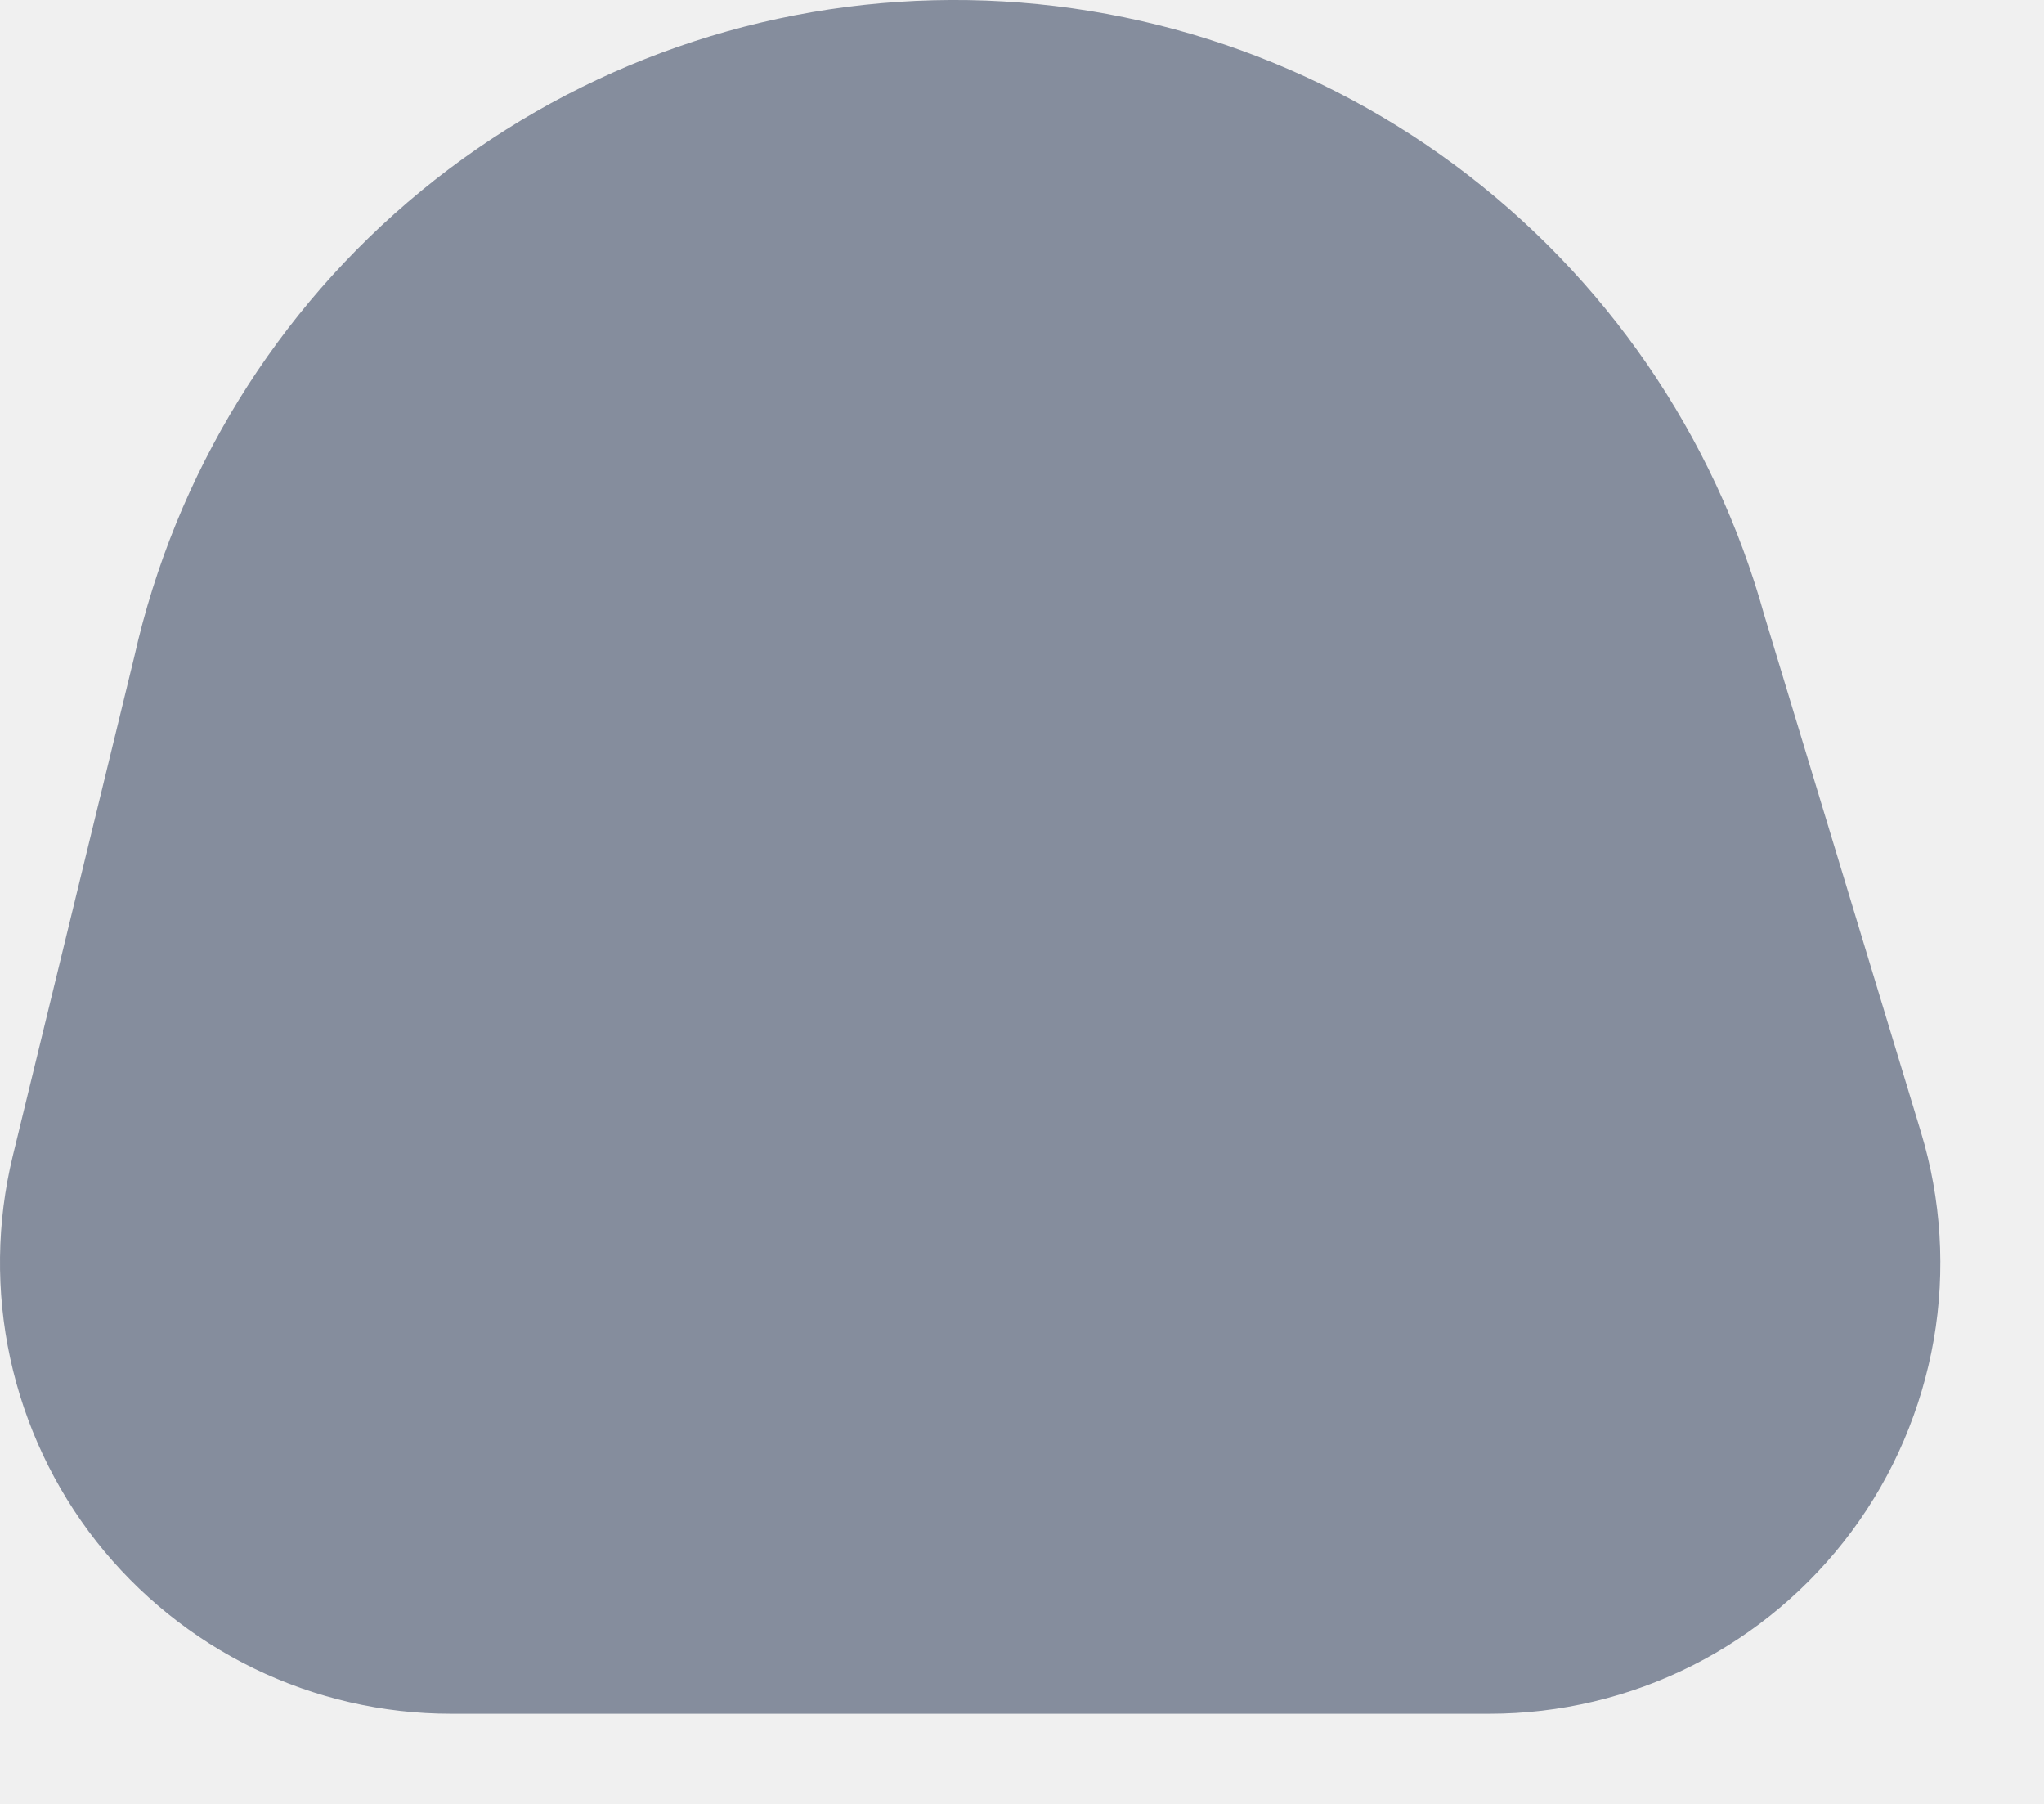
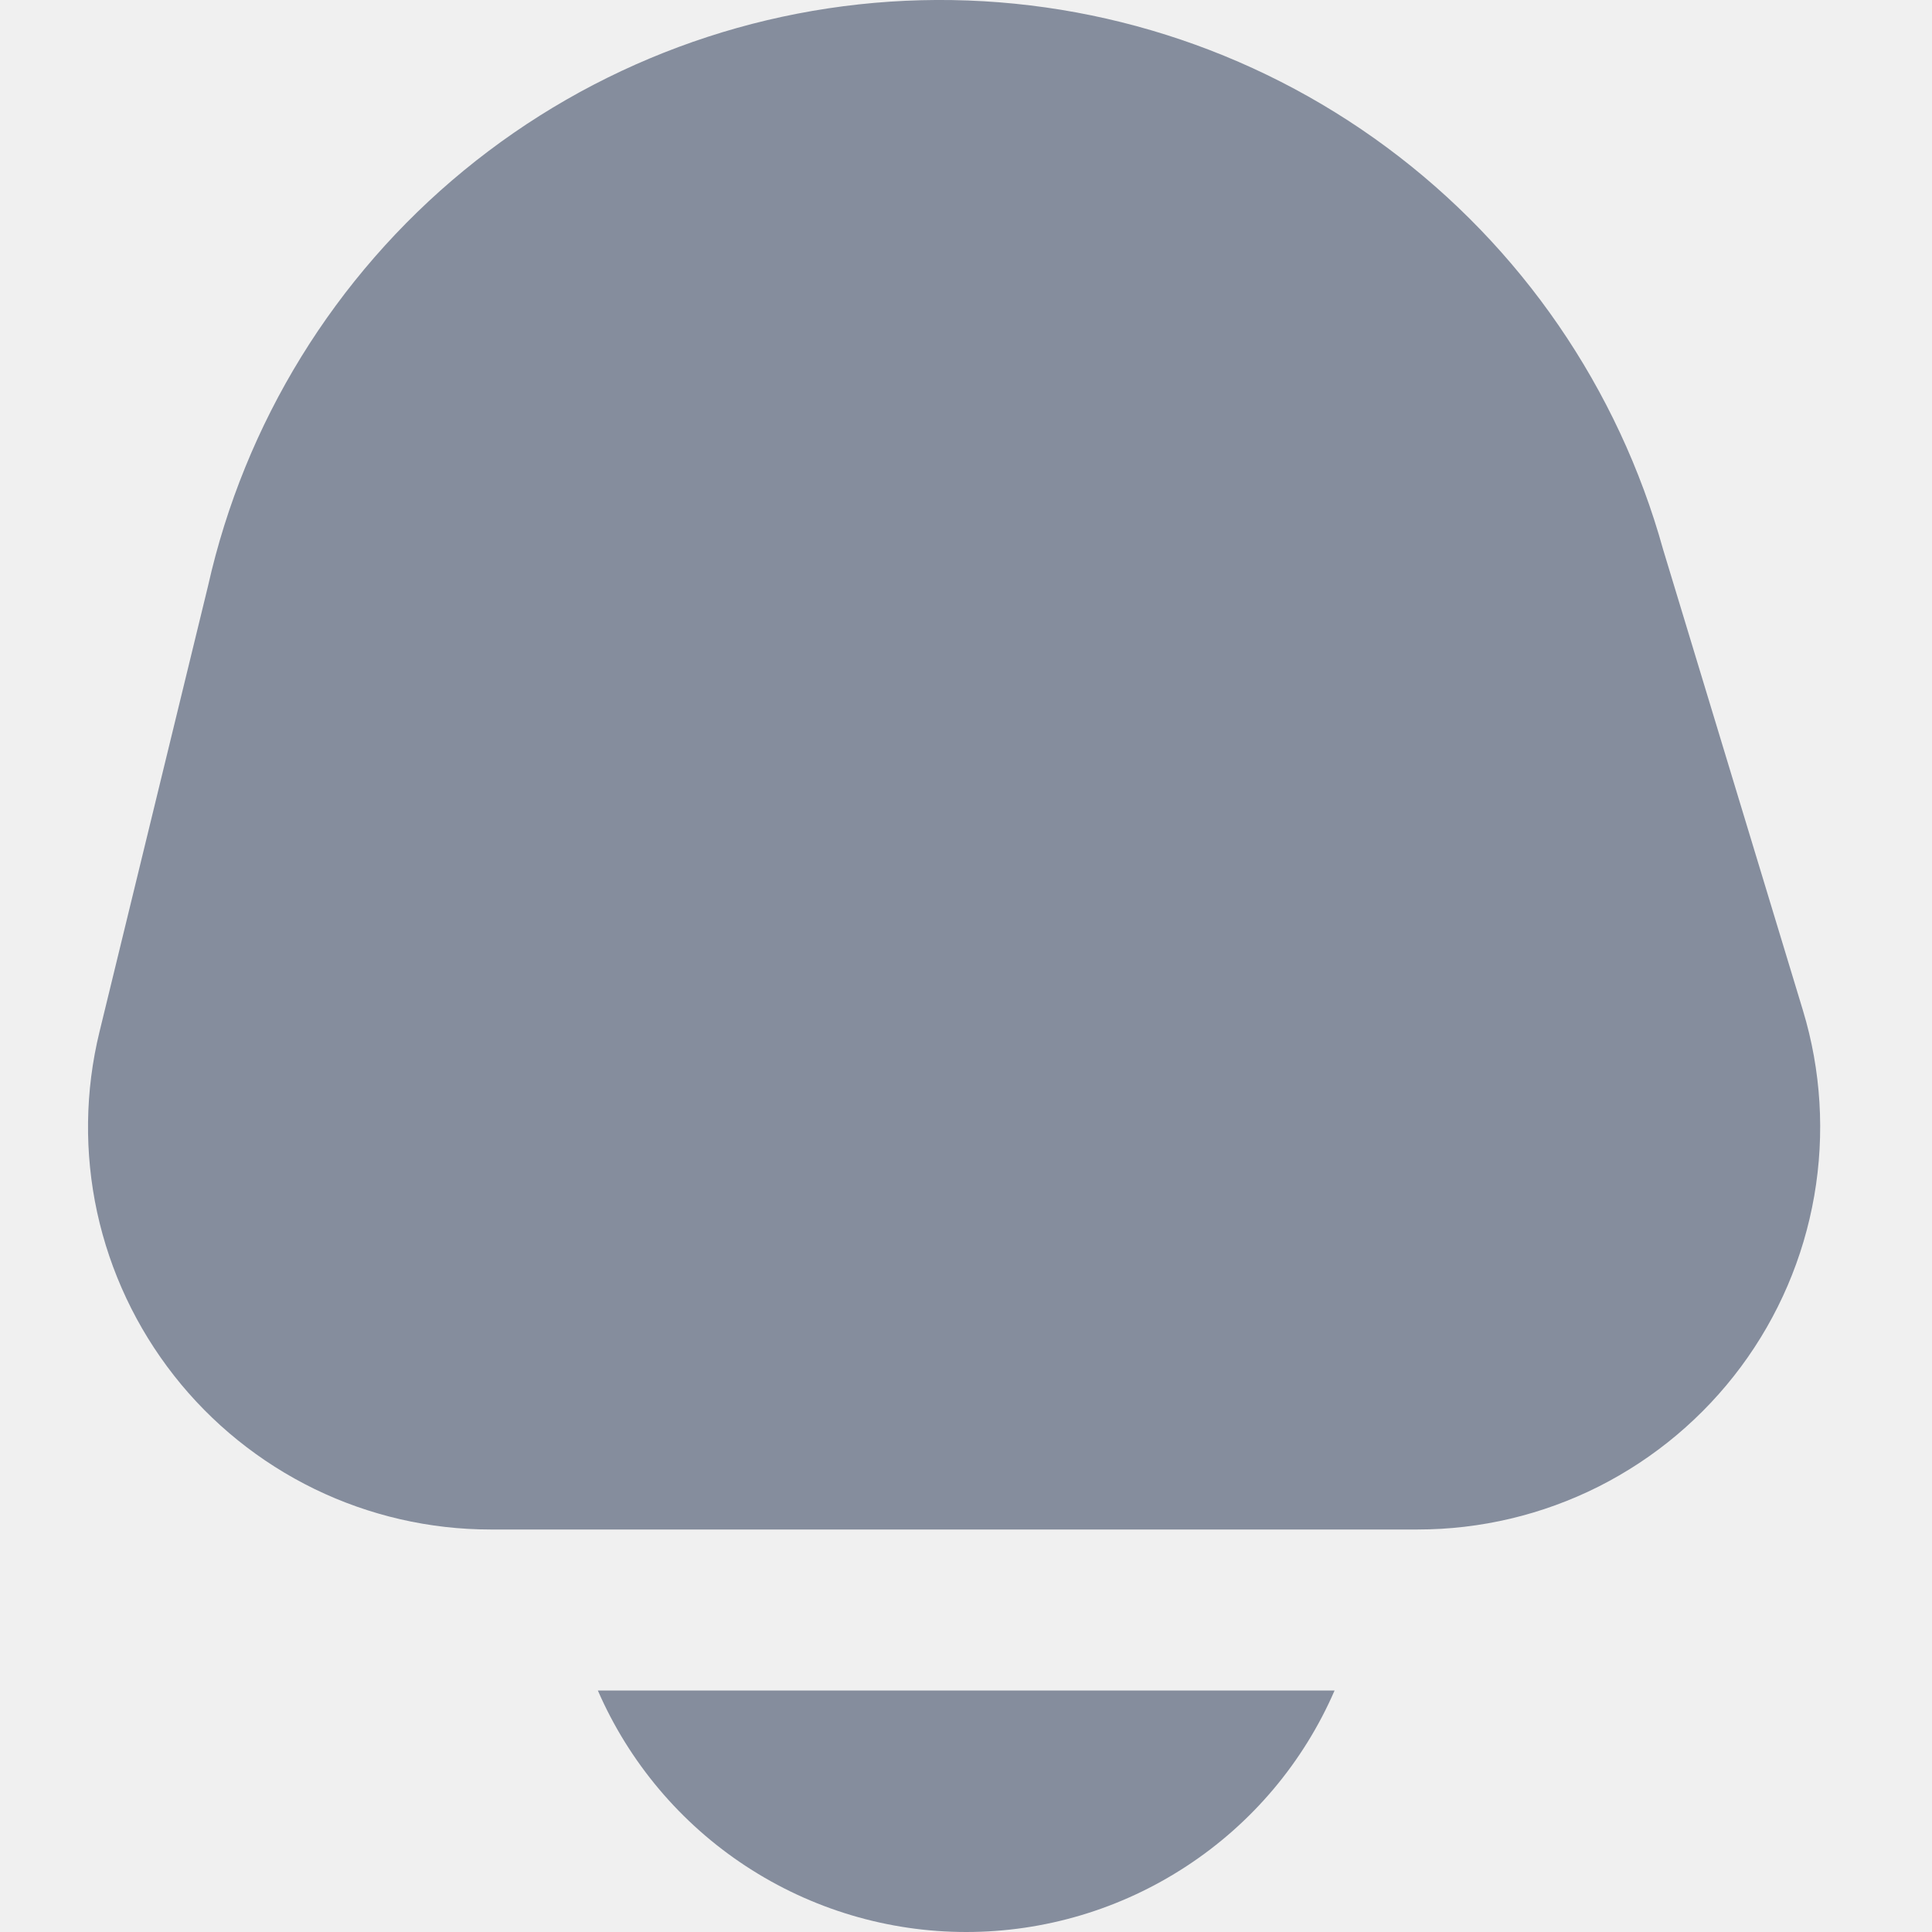
- <svg xmlns="http://www.w3.org/2000/svg" width="17" height="15" viewBox="0 0 17 15" fill="none">
-   <path d="M15.976 9.412L14.675 5.12C14.258 3.618 13.351 2.299 12.099 1.372C10.847 0.445 9.321 -0.037 7.763 0.002C6.206 0.041 4.706 0.599 3.502 1.588C2.298 2.577 1.459 3.94 1.117 5.46L0.106 9.613C-0.028 10.165 -0.035 10.74 0.085 11.295C0.206 11.85 0.45 12.37 0.801 12.817C1.152 13.263 1.6 13.624 2.111 13.873C2.622 14.121 3.182 14.25 3.75 14.25H12.388C12.973 14.25 13.551 14.113 14.074 13.85C14.597 13.586 15.051 13.204 15.4 12.734C15.749 12.264 15.982 11.718 16.083 11.141C16.183 10.565 16.146 9.972 15.976 9.412V9.412Z" fill="#858D9D" />
+ <svg xmlns="http://www.w3.org/2000/svg" width="18" height="18" viewBox="0 0 18 18" fill="none">
+   <g clip-path="url(#clip0_5660_35290)">
+     <path d="M5.57 15.75C5.861 16.419 6.341 16.988 6.95 17.387C7.56 17.787 8.273 18 9.002 18C9.731 18 10.444 17.787 11.054 17.387C11.664 16.988 12.144 16.419 12.434 15.75H5.57Z" fill="#858D9D" />
+     <path d="M16.797 9.412L15.495 5.12C15.078 3.618 14.171 2.299 12.919 1.372C11.667 0.445 10.141 -0.037 8.583 0.002C7.026 0.041 5.526 0.599 4.322 1.588C3.118 2.577 2.279 3.94 1.938 5.46L0.927 9.613C0.792 10.165 0.785 10.74 0.905 11.295C1.026 11.85 1.271 12.37 1.622 12.817C1.972 13.263 2.42 13.624 2.931 13.873C3.442 14.121 4.002 14.25 4.57 14.25H13.208C13.794 14.25 14.371 14.113 14.894 13.85C15.417 13.586 15.871 13.204 16.22 12.734C16.569 12.264 16.803 11.718 16.903 11.141C17.003 10.565 16.967 9.972 16.797 9.412Z" fill="#858D9D" />
+   </g>
+   <defs>
+     <clipPath id="clip0_5660_35290">
+       <rect width="18" height="18" fill="white" />
+     </clipPath>
+   </defs>
</svg>
